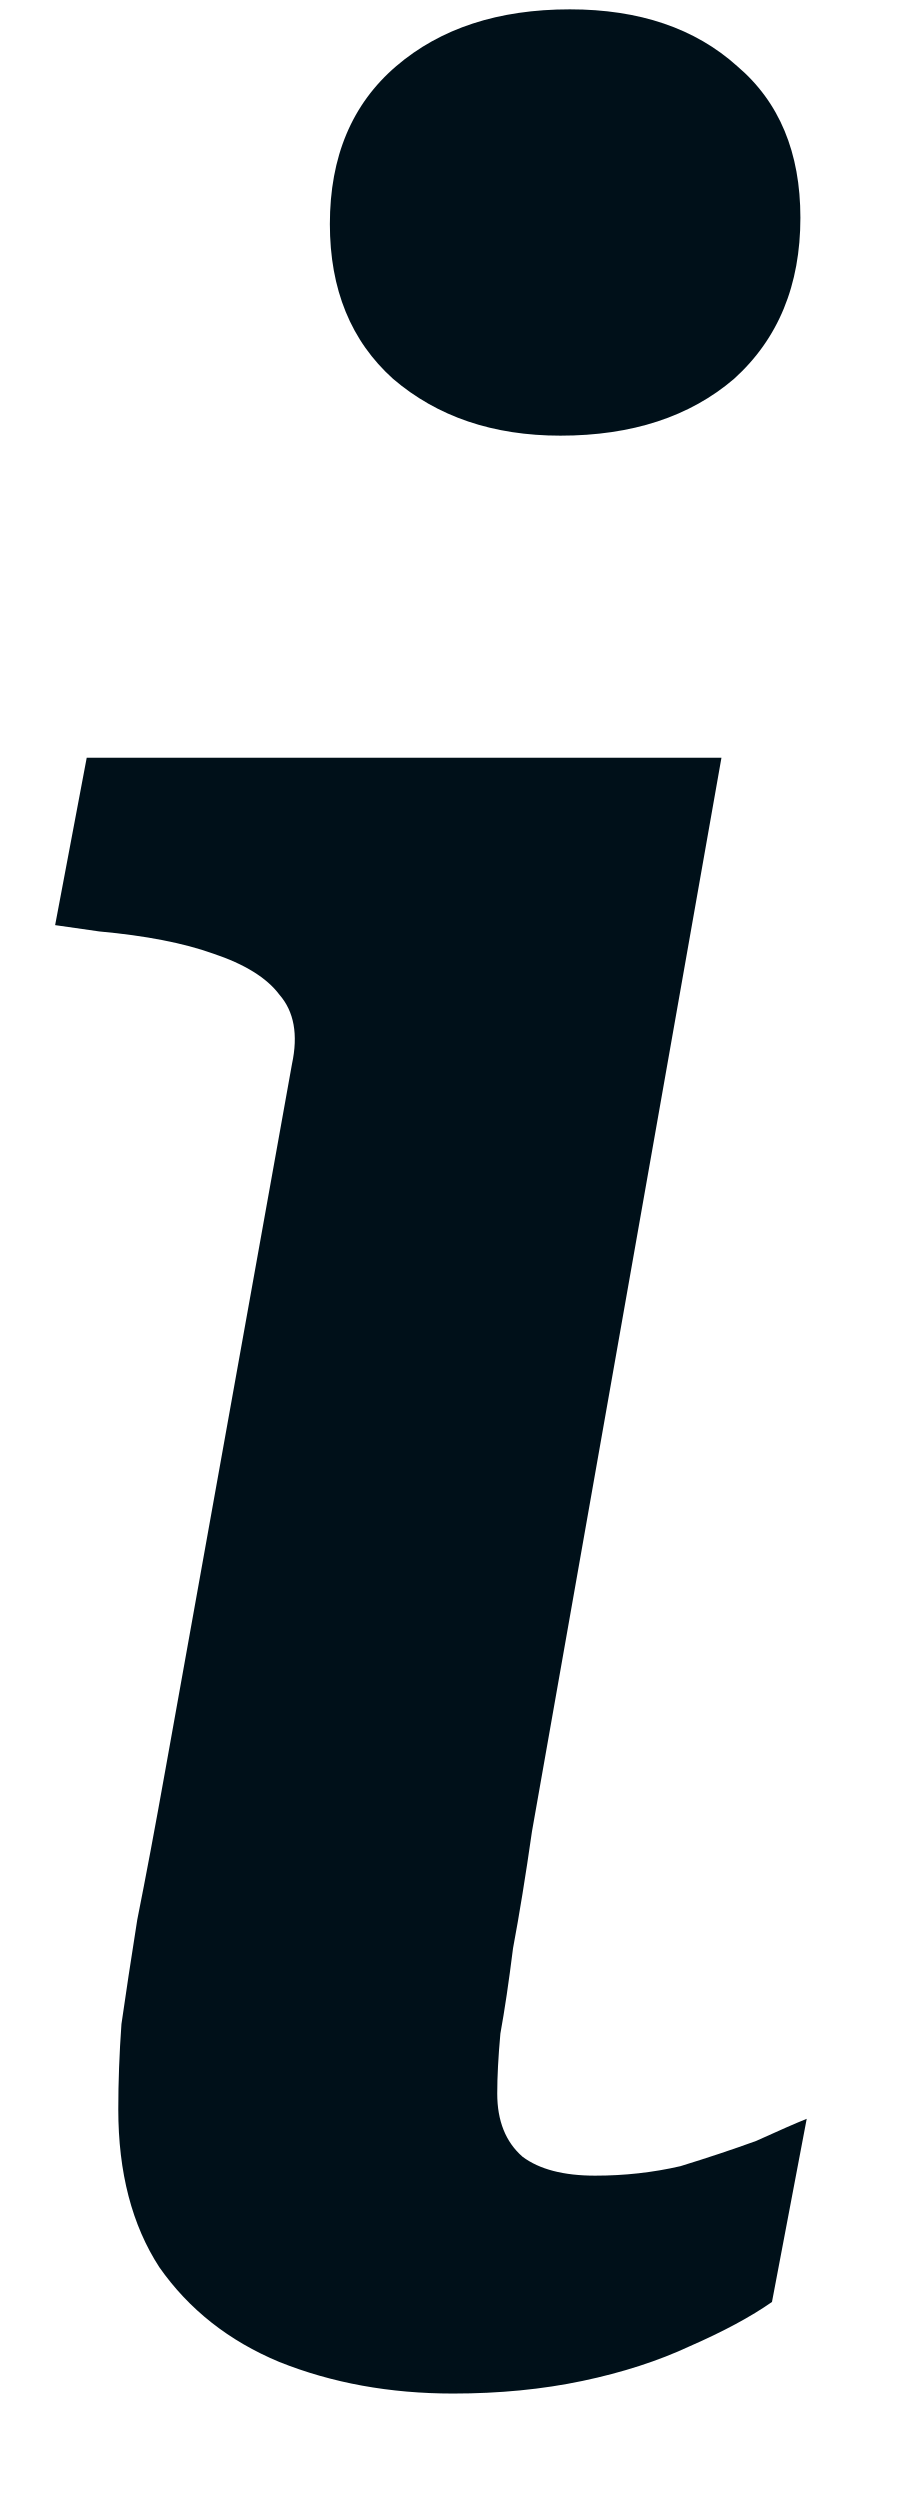
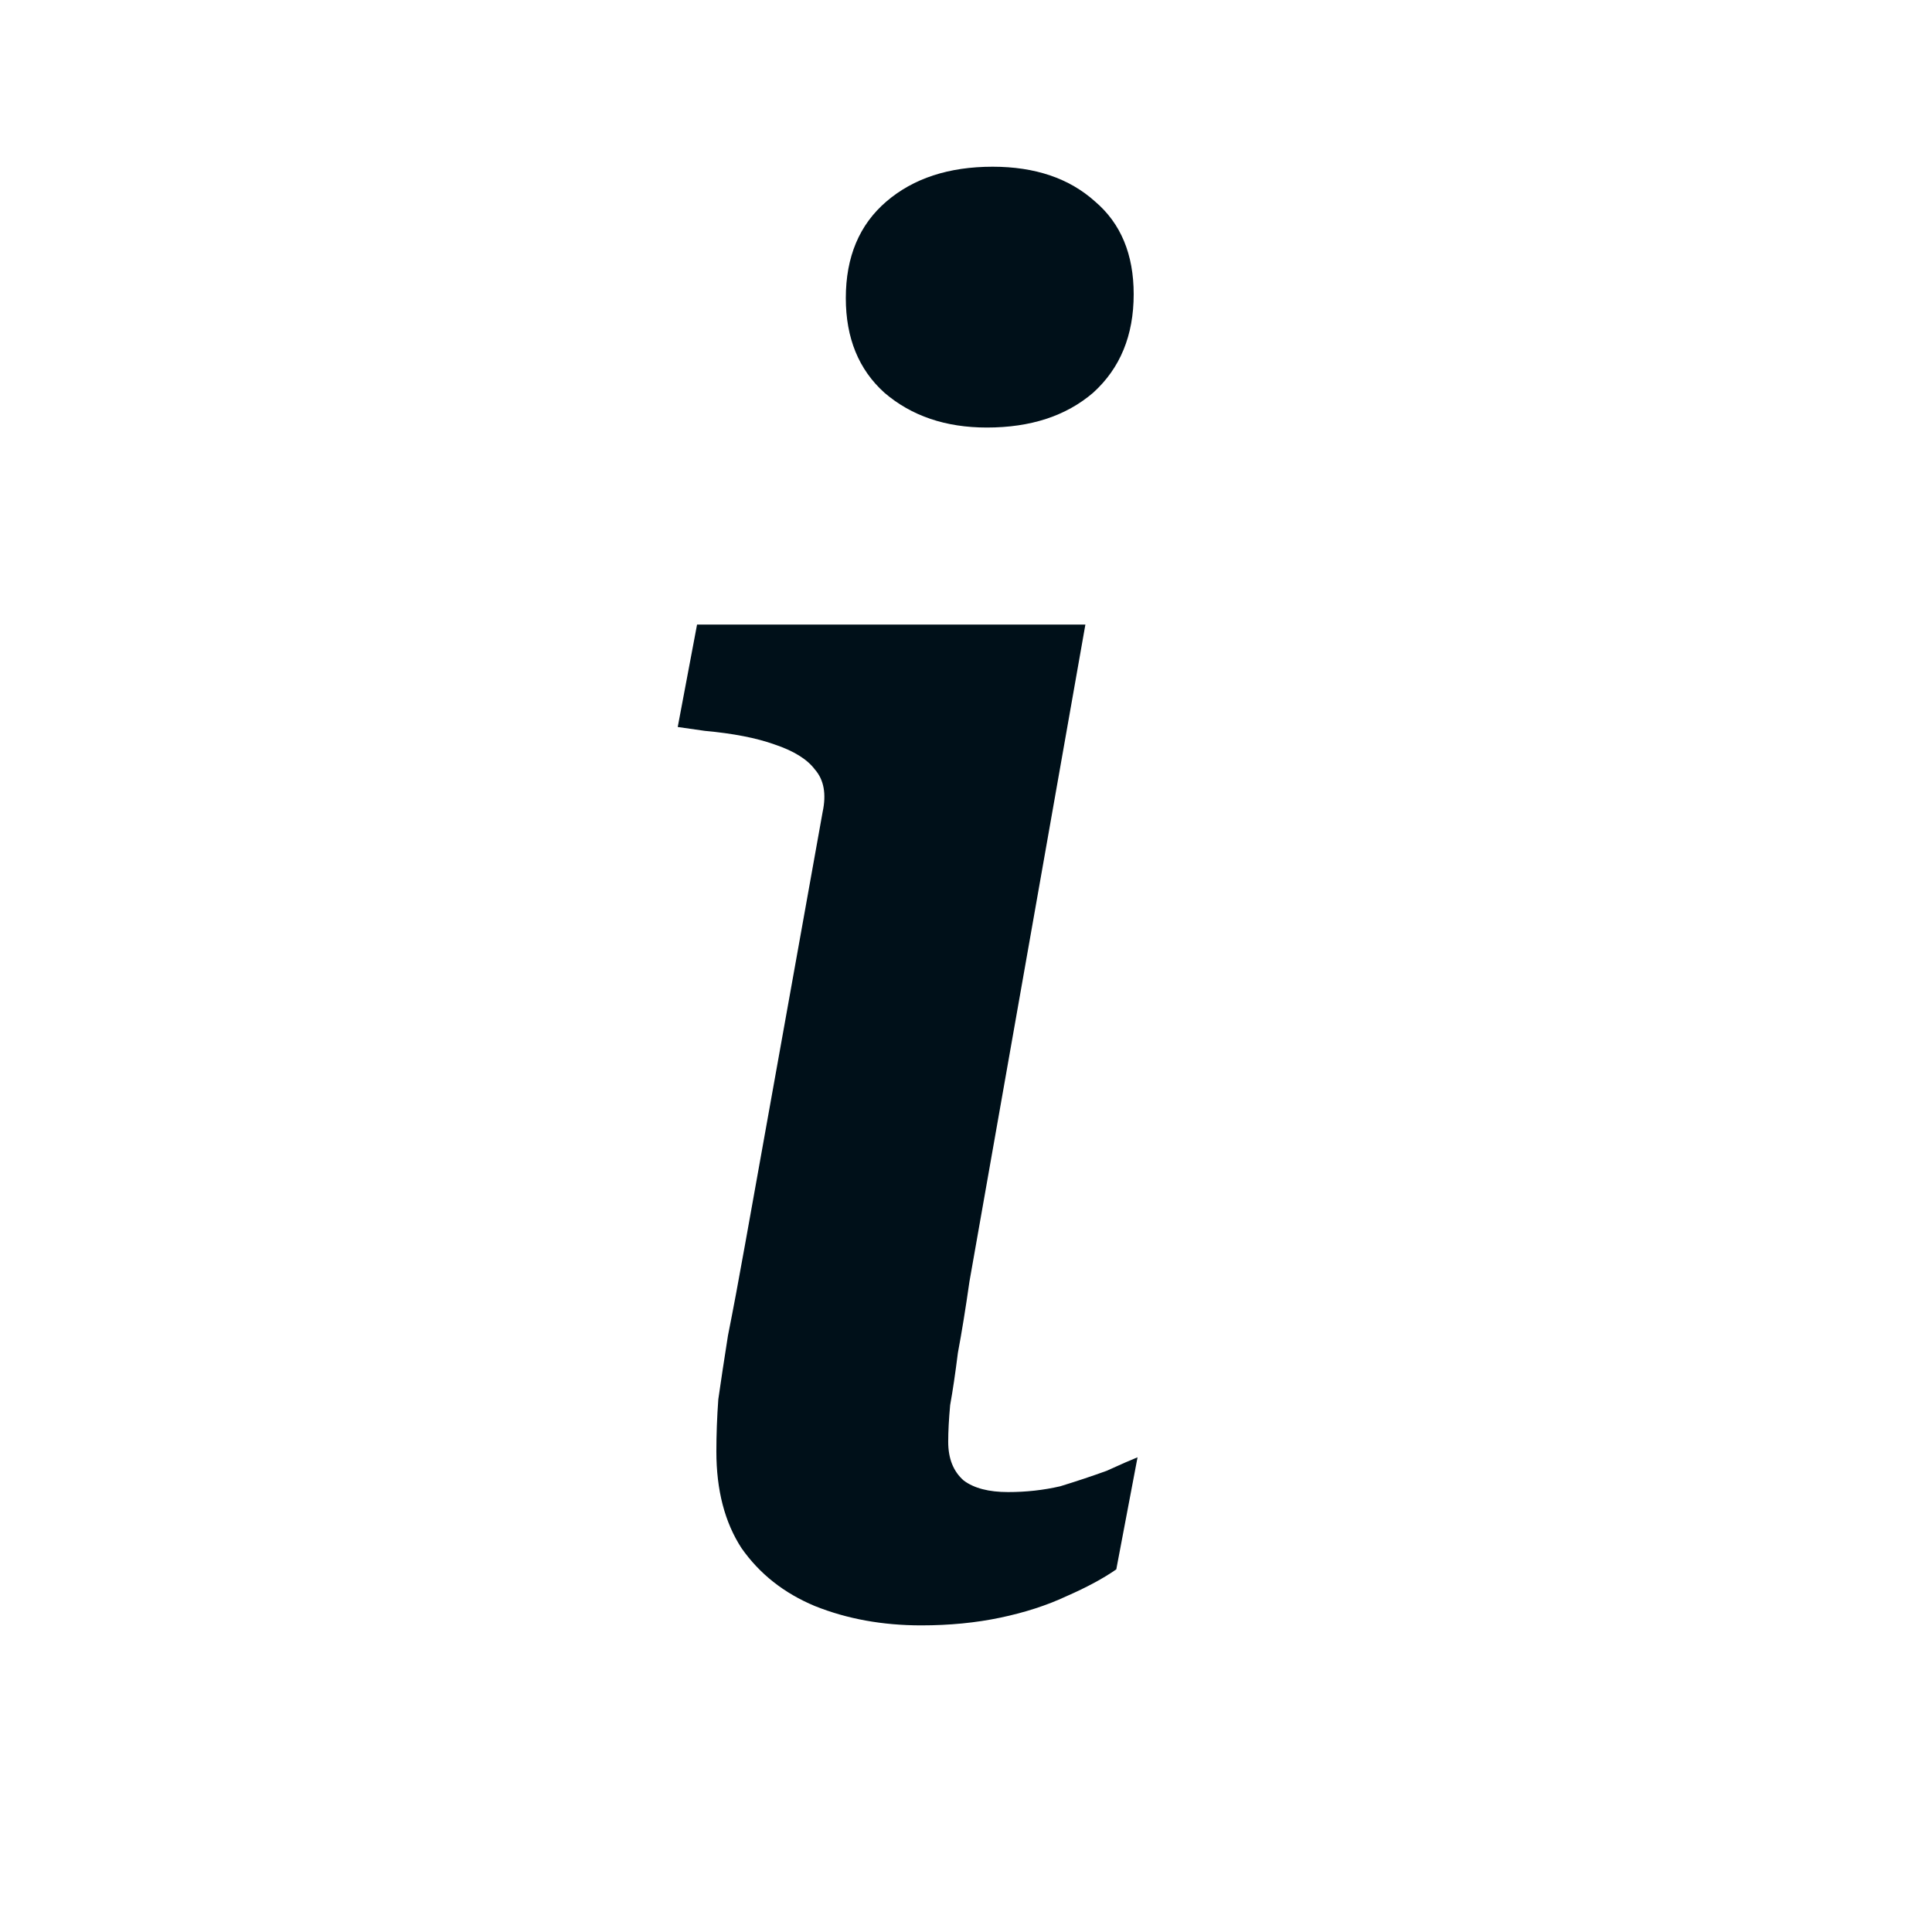
- <svg xmlns="http://www.w3.org/2000/svg" width="7" height="19" viewBox="0 0 7 19" fill="none">
+ <svg xmlns="http://www.w3.org/2000/svg" width="24" height="24" viewBox="-8 -2 24 24" fill="none">
  <path d="M0.899 16.031C0.899 15.823 0.907 15.607 0.923 15.383C0.955 15.159 0.995 14.895 1.043 14.591C1.107 14.271 1.179 13.887 1.259 13.439L2.219 8.087C2.267 7.863 2.235 7.687 2.123 7.559C2.027 7.431 1.859 7.327 1.619 7.247C1.395 7.167 1.107 7.111 0.755 7.079L0.419 7.031L0.659 5.759H5.483L4.043 13.919C3.995 14.255 3.947 14.551 3.899 14.807C3.867 15.063 3.835 15.279 3.803 15.455C3.787 15.631 3.779 15.783 3.779 15.911C3.779 16.119 3.843 16.279 3.971 16.391C4.099 16.487 4.283 16.535 4.523 16.535C4.747 16.535 4.963 16.511 5.171 16.463C5.379 16.399 5.571 16.335 5.747 16.271C5.923 16.191 6.051 16.135 6.131 16.103L5.867 17.495C5.707 17.607 5.499 17.719 5.243 17.831C5.003 17.943 4.731 18.031 4.427 18.095C4.123 18.159 3.795 18.191 3.443 18.191C2.963 18.191 2.523 18.111 2.123 17.951C1.739 17.791 1.435 17.551 1.211 17.231C1.003 16.911 0.899 16.511 0.899 16.031ZM2.507 1.703C2.507 1.191 2.675 0.791 3.011 0.503C3.347 0.215 3.787 0.071 4.331 0.071C4.859 0.071 5.283 0.215 5.603 0.503C5.923 0.775 6.083 1.159 6.083 1.655C6.083 2.167 5.915 2.575 5.579 2.879C5.243 3.167 4.803 3.311 4.259 3.311C3.747 3.311 3.323 3.167 2.987 2.879C2.667 2.591 2.507 2.199 2.507 1.703Z" fill="#001019" />
</svg>
